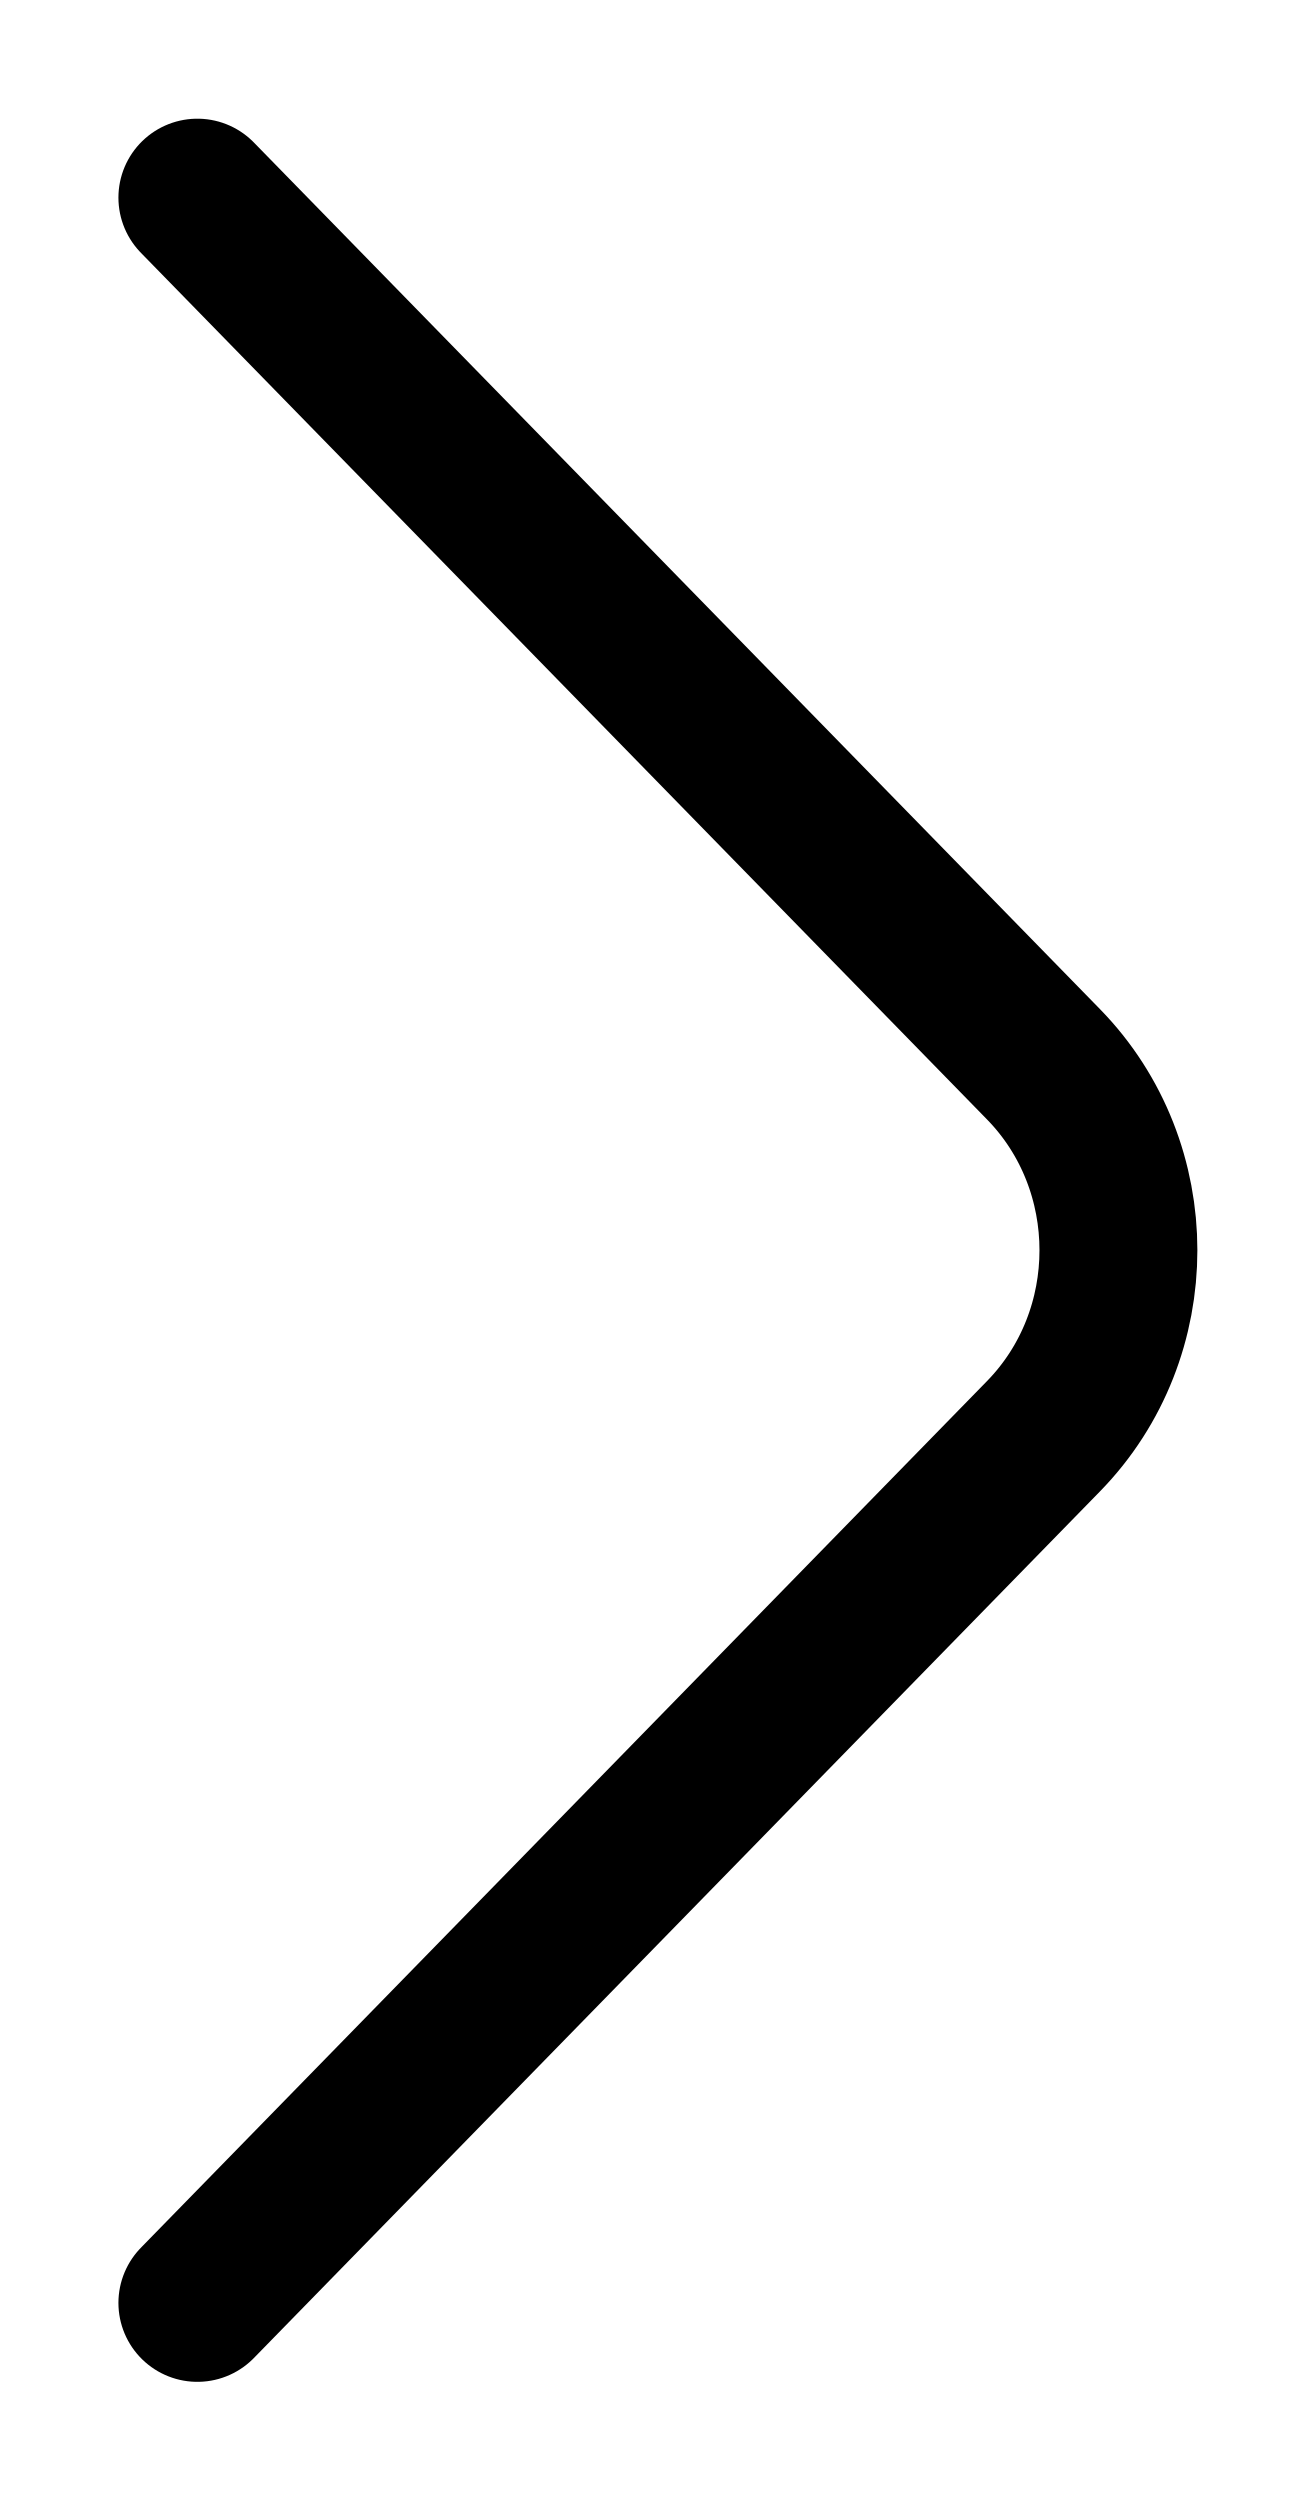
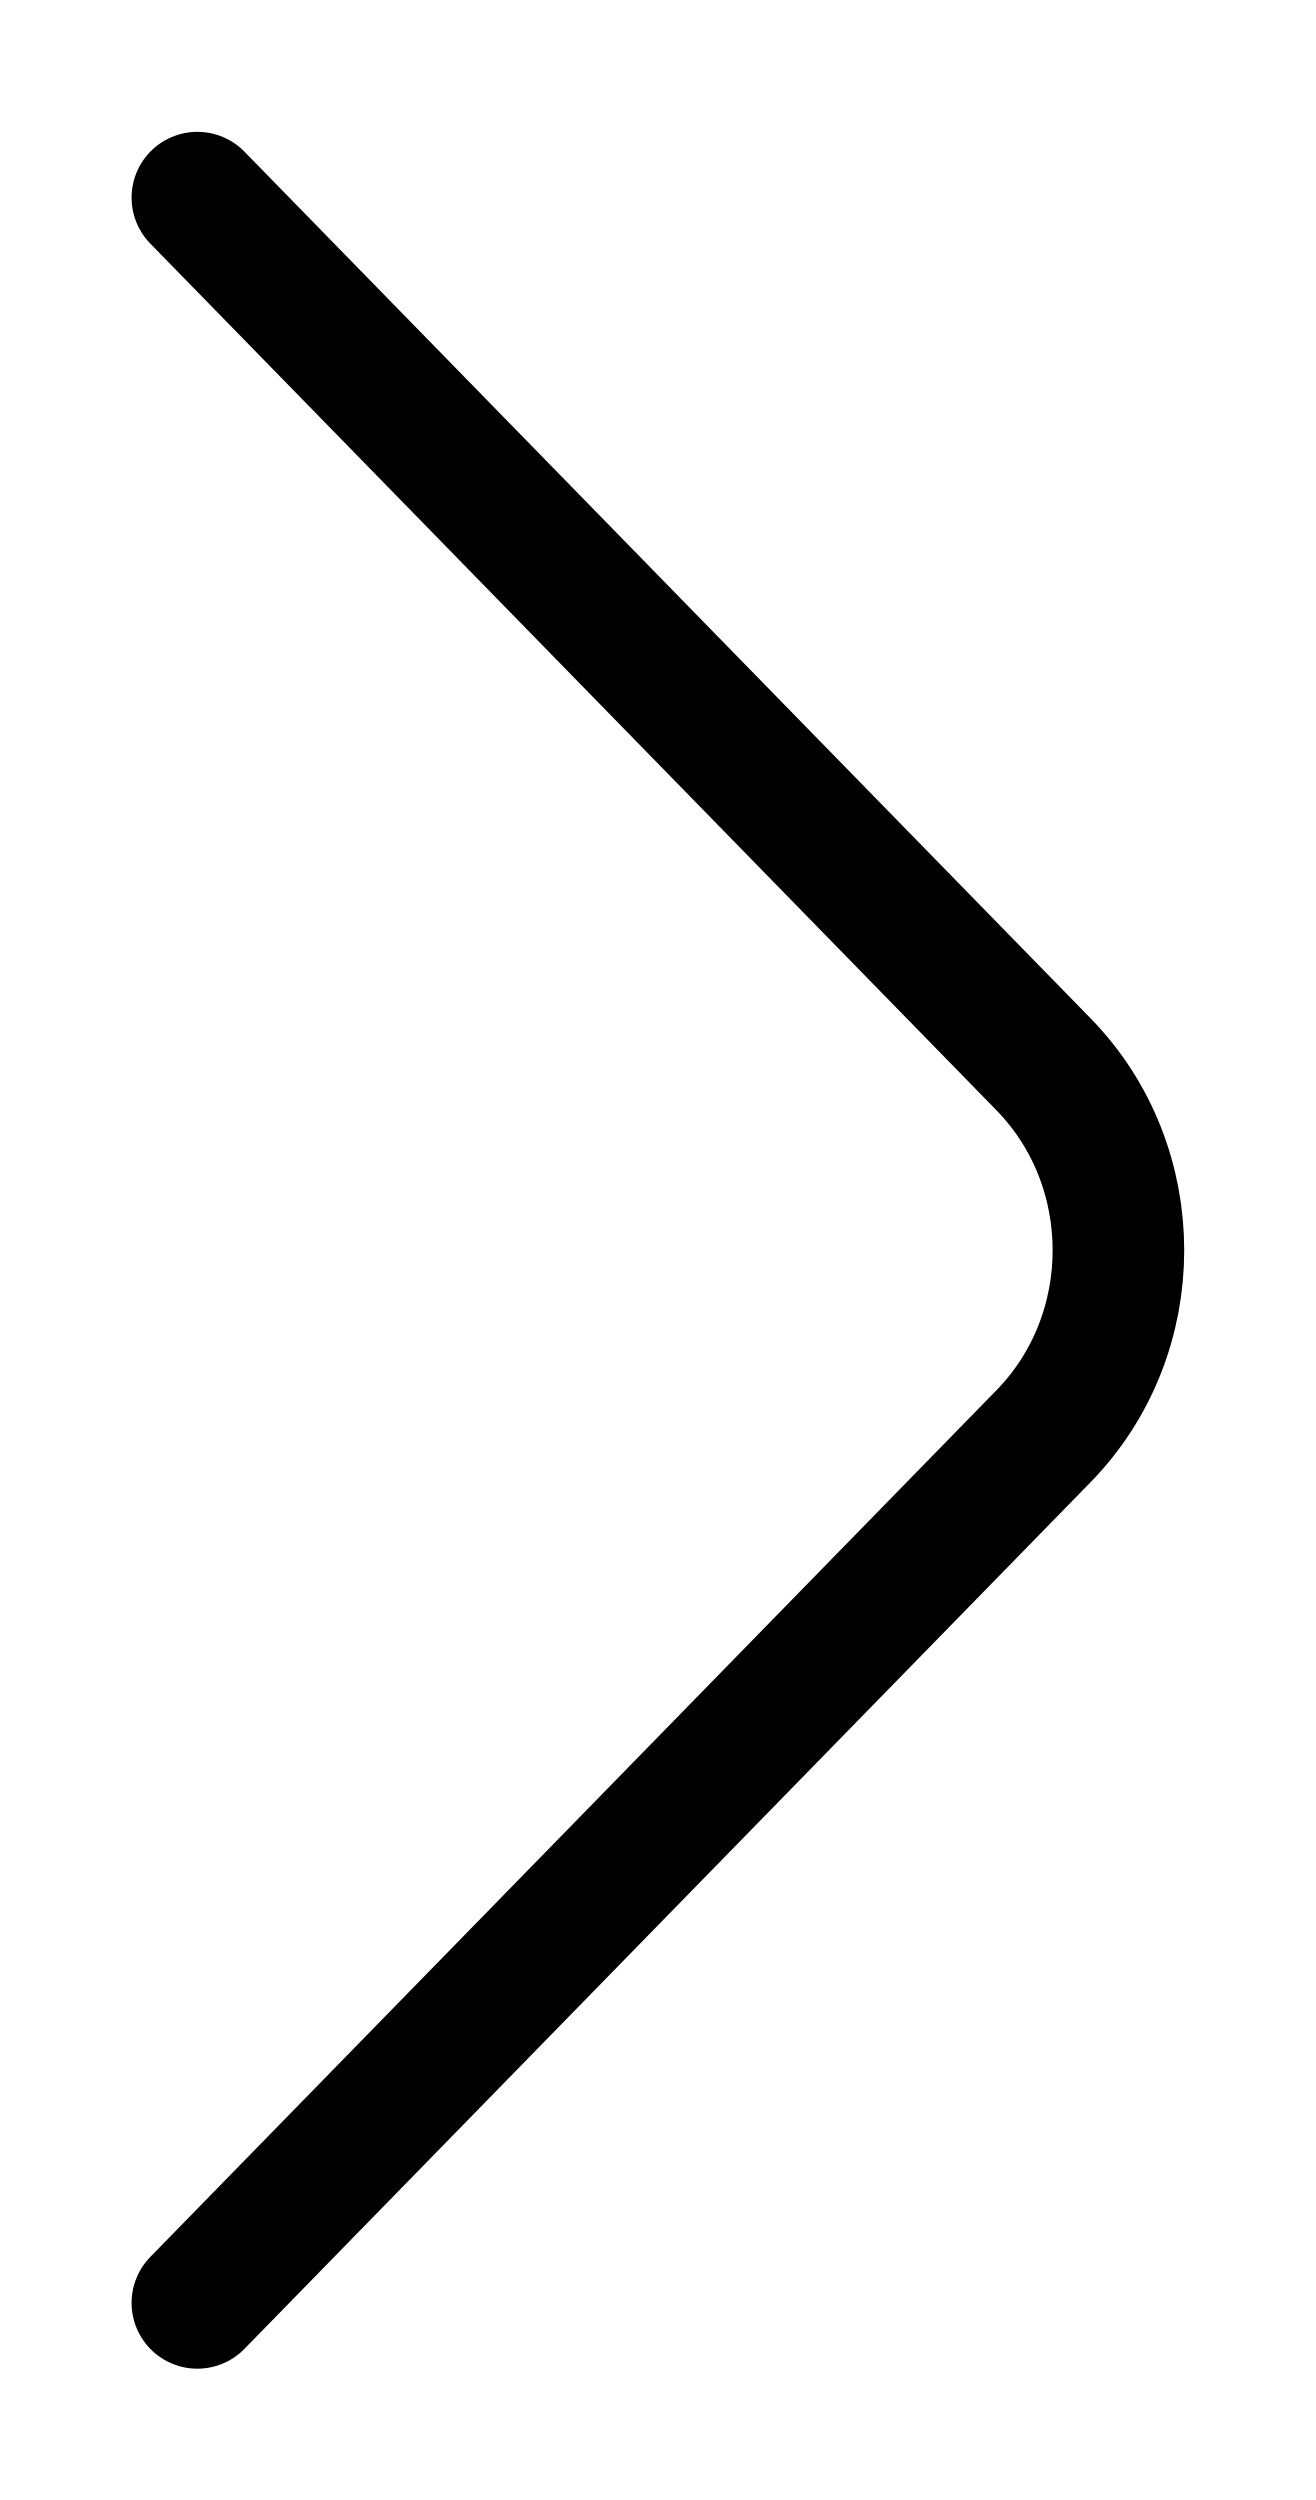
<svg xmlns="http://www.w3.org/2000/svg" width="10" height="19" viewBox="0 0 10 19" fill="none">
-   <path d="M1.5 17.502L7.93 10.916C8.69 10.138 8.69 8.866 7.93 8.088L1.5 1.502" stroke="currentColor" stroke-width="1.2" stroke-miterlimit="10" stroke-linecap="round" stroke-linejoin="round" />
+   <path d="M1.5 17.502L7.93 10.916C8.69 10.138 8.69 8.866 7.93 8.088L1.5 1.502" stroke="currentColor" stroke-width="current" stroke-miterlimit="10" stroke-linecap="round" stroke-linejoin="round" />
</svg>
